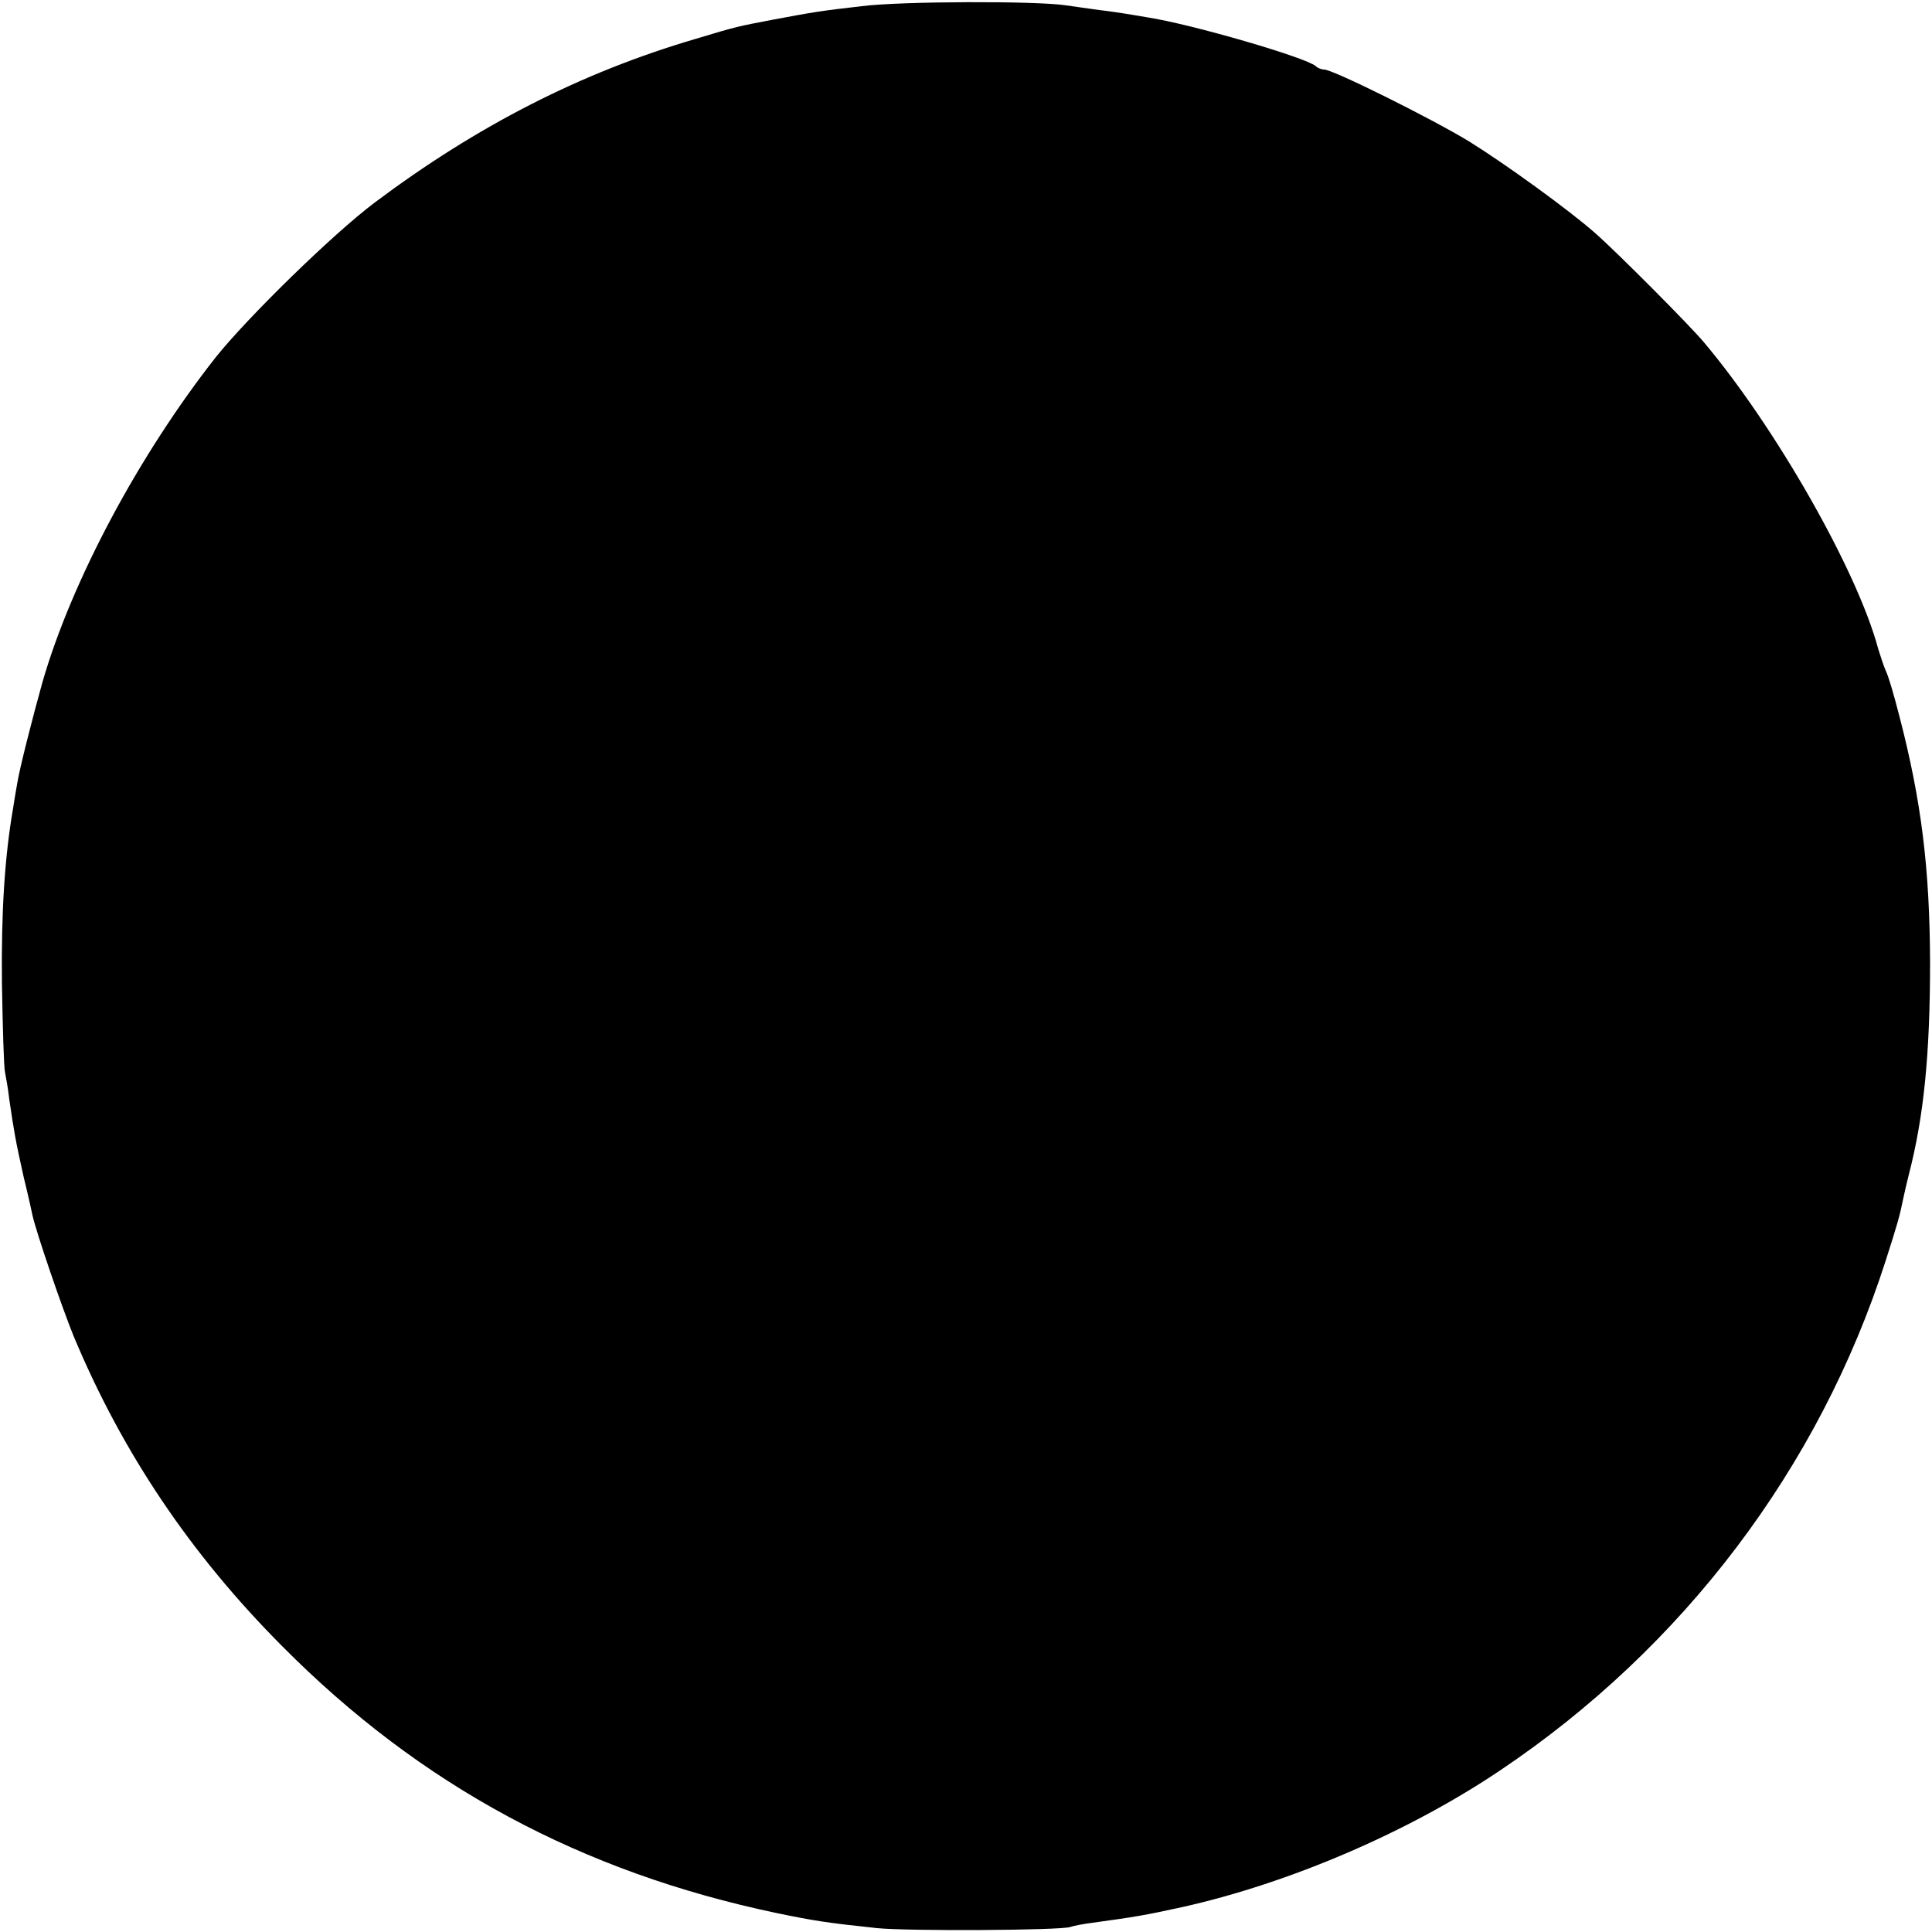
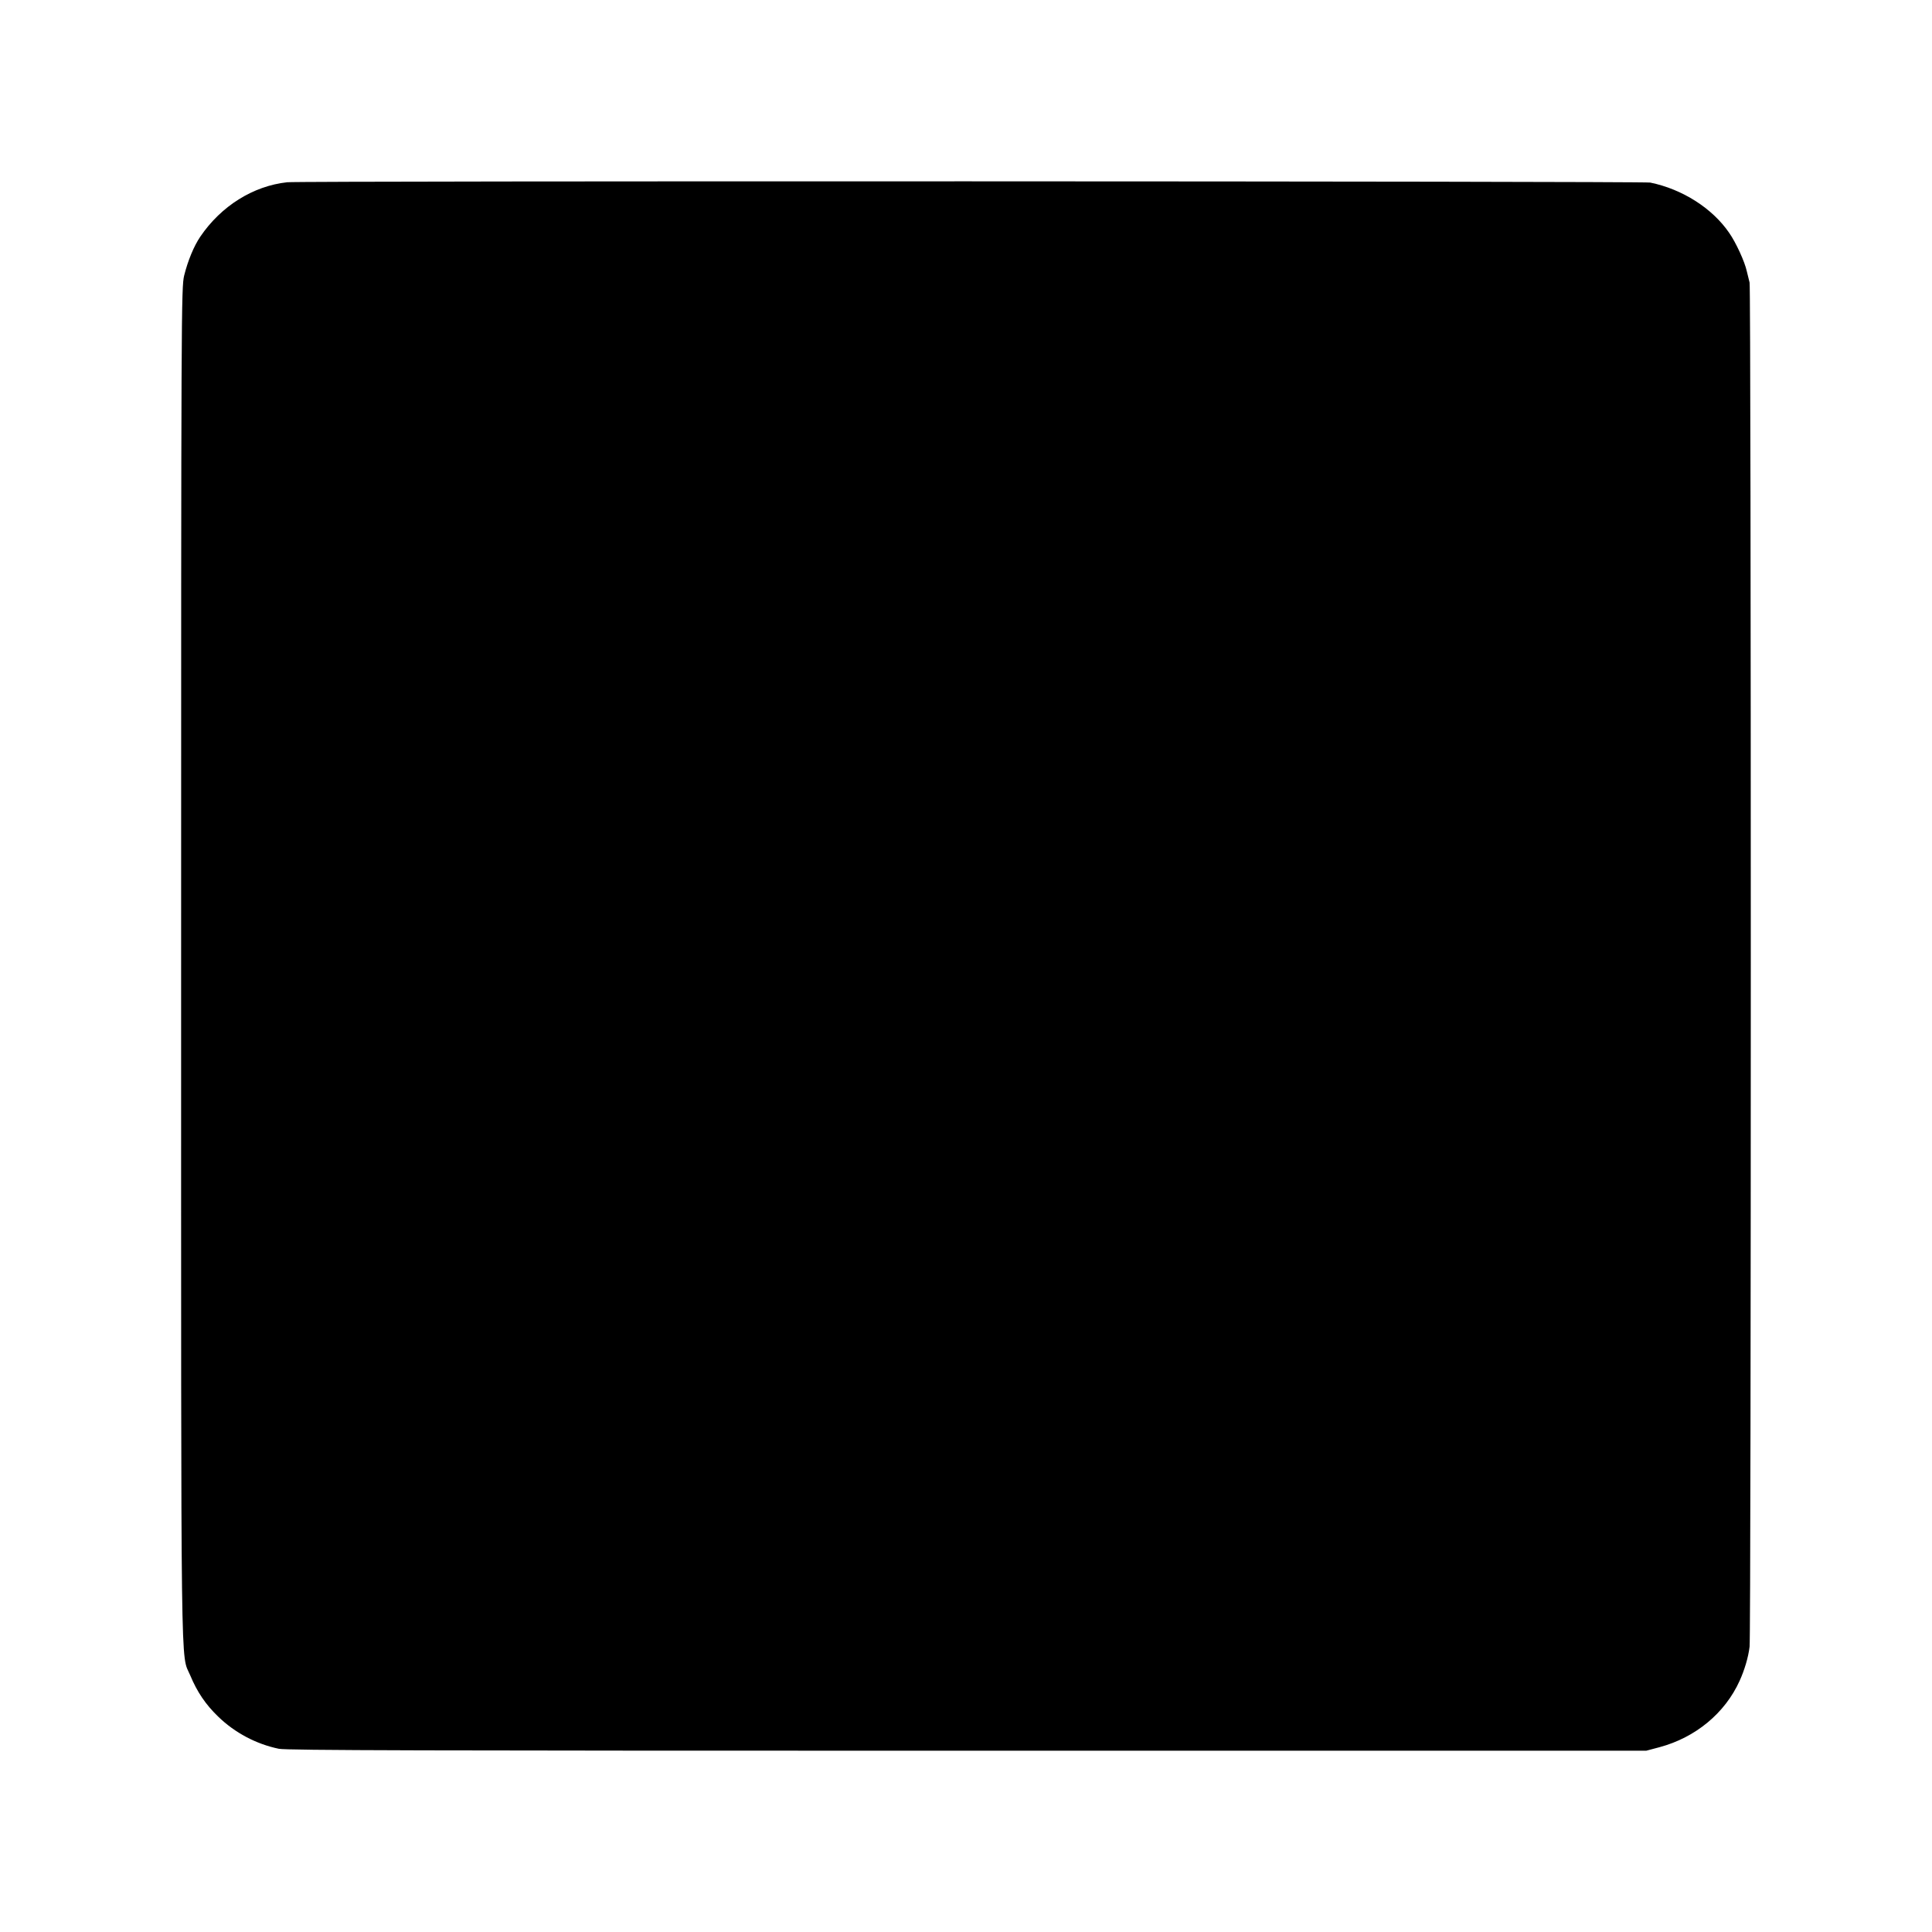
- <svg xmlns="http://www.w3.org/2000/svg" version="1.0" width="500pt" height="500pt" viewBox="0 0 500 500" preserveAspectRatio="xMidYMid meet">
-   <g transform="translate(0,500) scale(0.1,-0.1)" fill="#000000" stroke="none">
-     <path d="M2230 4984 c-106 -12 -129 -16 -230 -35 -89 -17 -92 -17 -201 -50 -296 -87 -565 -225 -829 -423 -108 -81 -329 -297 -412 -401 -198 -252 -372 -577 -448 -840 -26 -93 -59 -223 -65 -260 -4 -22 -9 -52 -11 -66 -22 -127 -31 -269 -29 -454 2 -115 5 -219 8 -230 2 -11 8 -42 11 -70 12 -82 16 -106 37 -200 12 -49 22 -94 23 -100 10 -45 76 -238 107 -314 125 -299 301 -562 539 -801 358 -361 775 -585 1280 -691 97 -20 128 -25 260 -39 80 -8 475 -6 500 3 8 3 34 8 58 11 109 15 134 19 234 41 276 62 582 193 820 353 474 318 826 783 998 1319 31 97 36 114 46 163 3 14 9 41 14 60 39 151 55 312 55 550 -1 242 -22 415 -79 635 -16 62 -28 103 -36 120 -5 11 -13 36 -19 55 -54 203 -267 576 -452 795 -37 44 -224 232 -281 282 -68 60 -234 180 -326 237 -97 59 -352 186 -375 186 -7 0 -17 4 -22 9 -25 22 -319 108 -435 126 -25 4 -52 9 -60 10 -8 1 -37 6 -65 9 -27 4 -66 9 -85 12 -75 12 -429 11 -530 -2z" />
+ <svg xmlns="http://www.w3.org/2000/svg" version="1.0" width="1200pt" height="1200pt" viewBox="0 0 1200 1200" preserveAspectRatio="xMidYMid meet">
+   <g transform="translate(0,1200) scale(0.1,-0.1)" fill="#000000" stroke="none">
+     <path d="M1784 10868 c-212 -23 -411 -148 -540 -338 -40 -59 -77 -149 -100 -241 -18 -72 -19 -210 -19 -4284 0 -4581 -4 -4266 57 -4412 42 -101 95 -180 173 -255 104 -101 237 -171 377 -200 50 -10 905 -12 4278 -12 l4215 0 83 22 c223 60 406 211 497 412 30 66 54 145 62 212 10 72 10 8439 0 8473 -3 11 -10 42 -17 69 -13 61 -68 180 -110 240 -104 152 -290 271 -490 312 -44 9 -8383 11 -8466 2z" />
  </g>
</svg>
